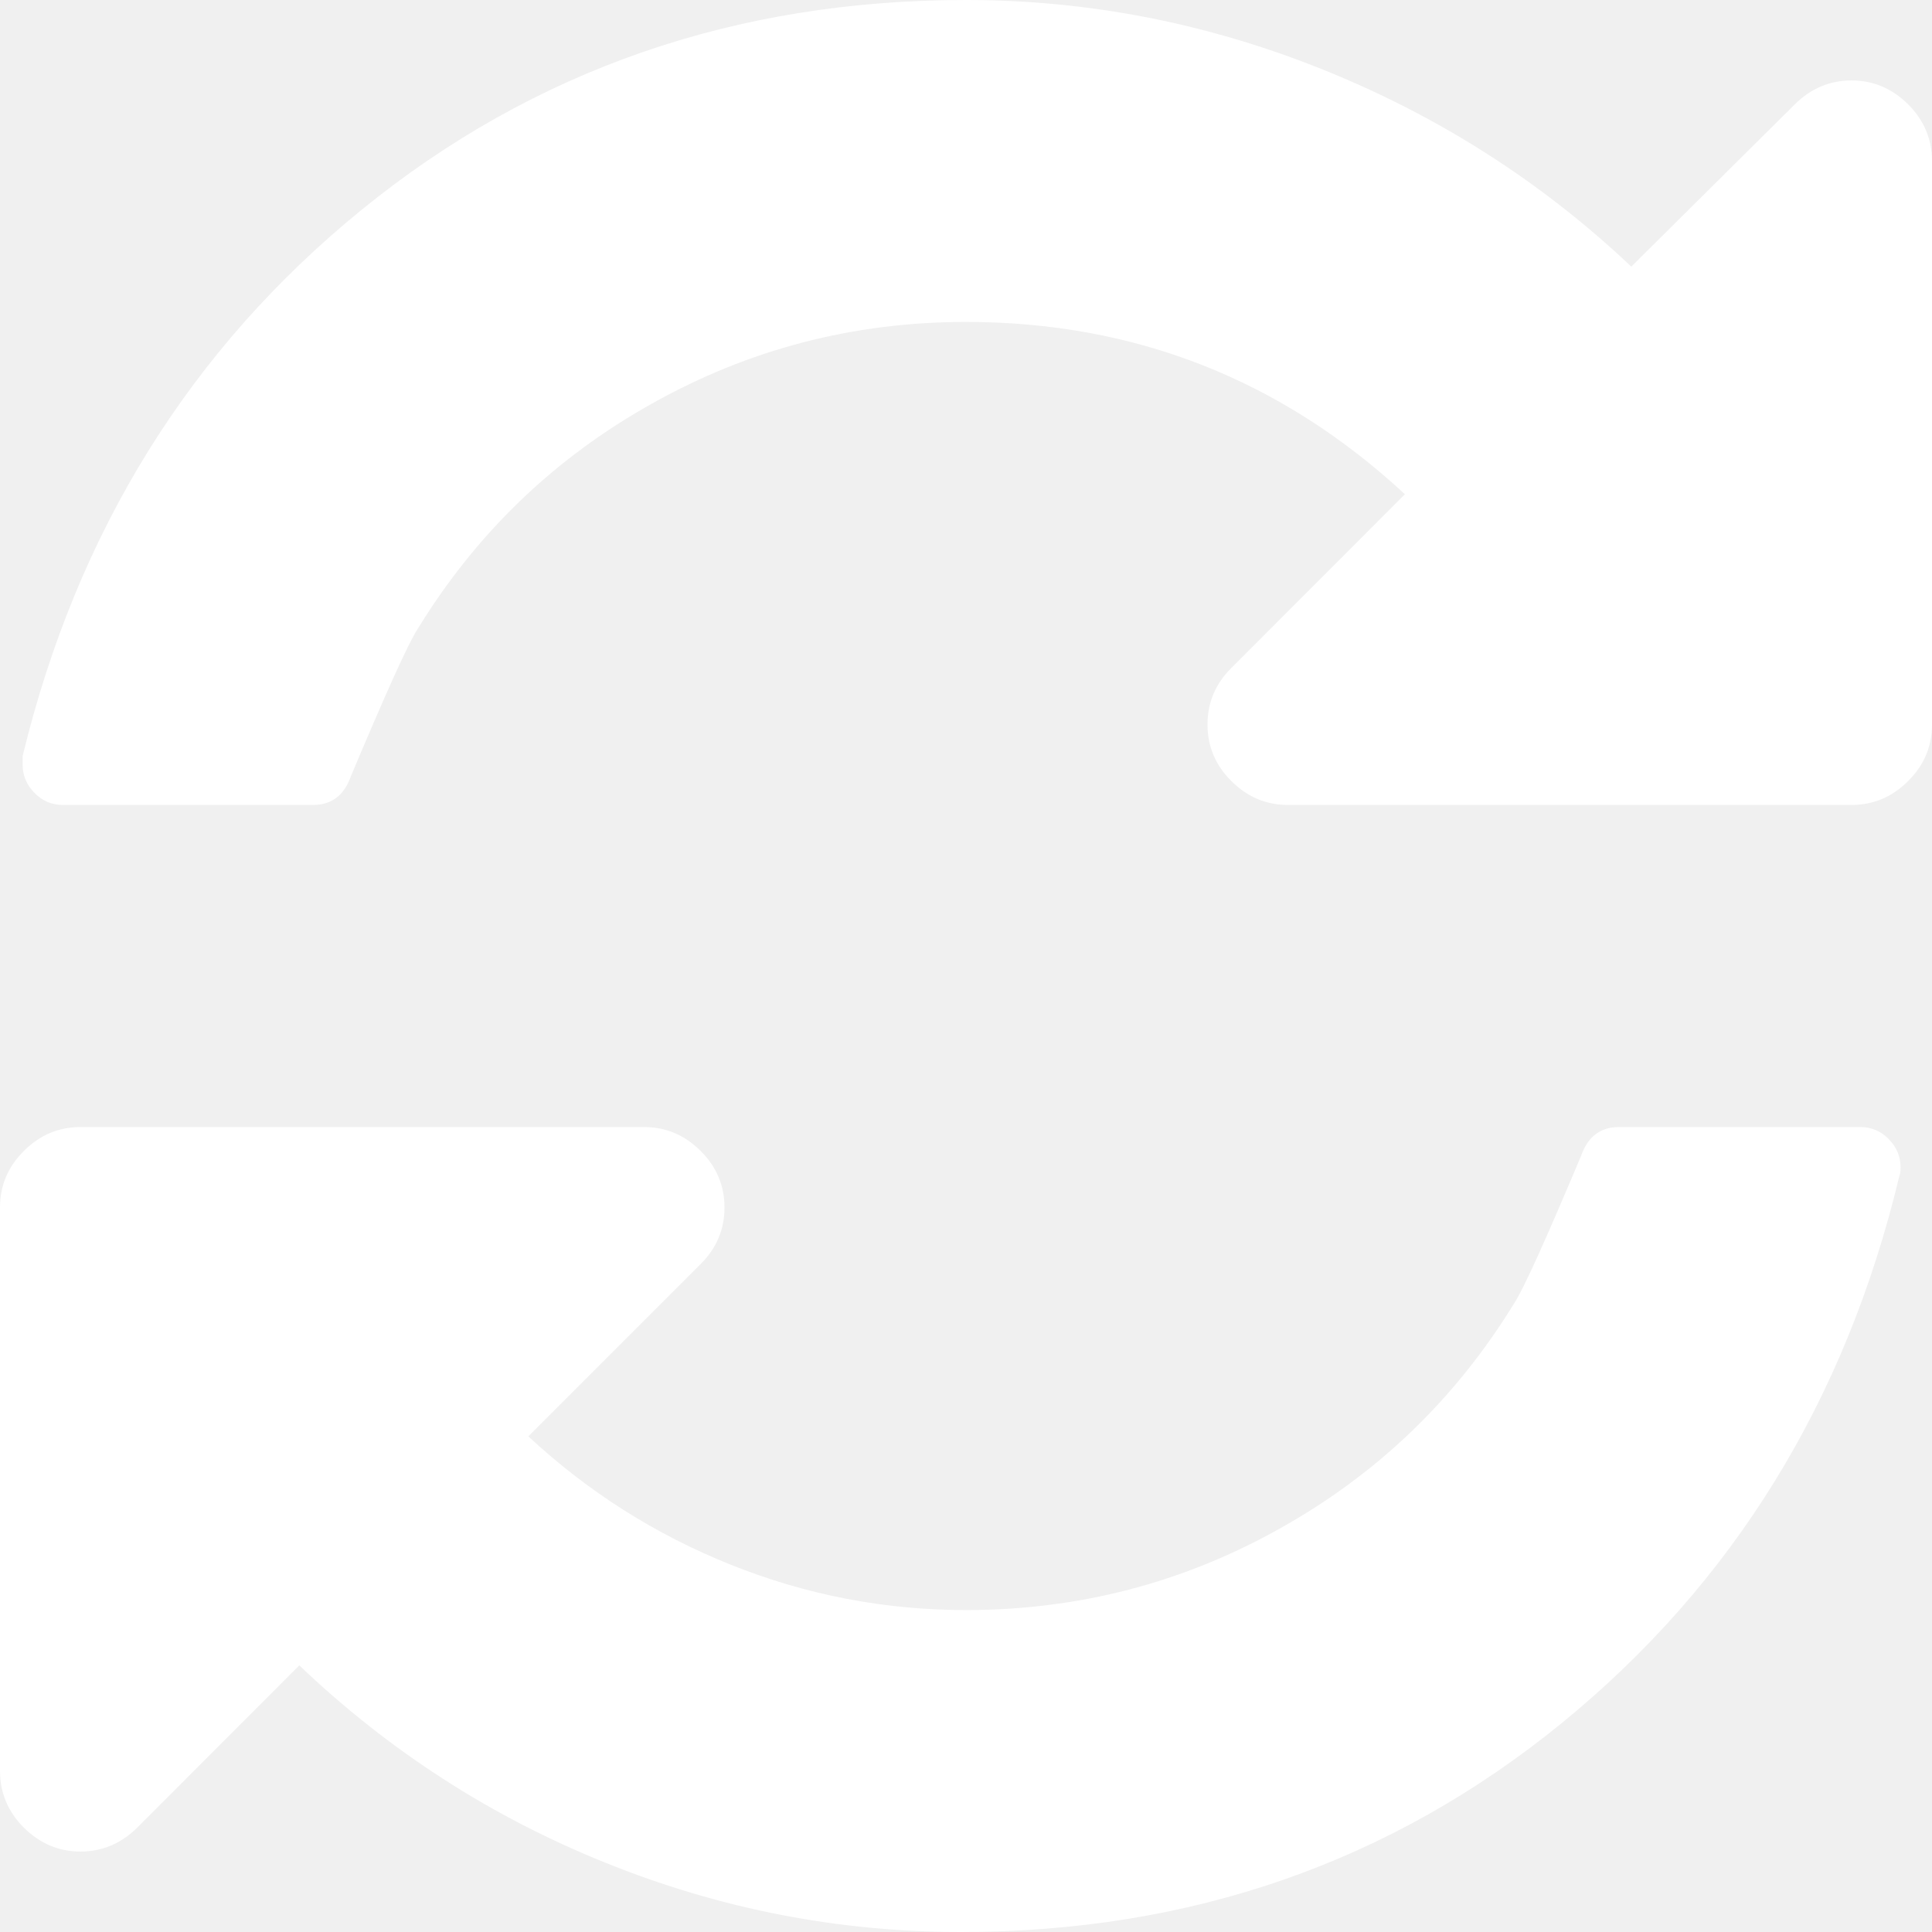
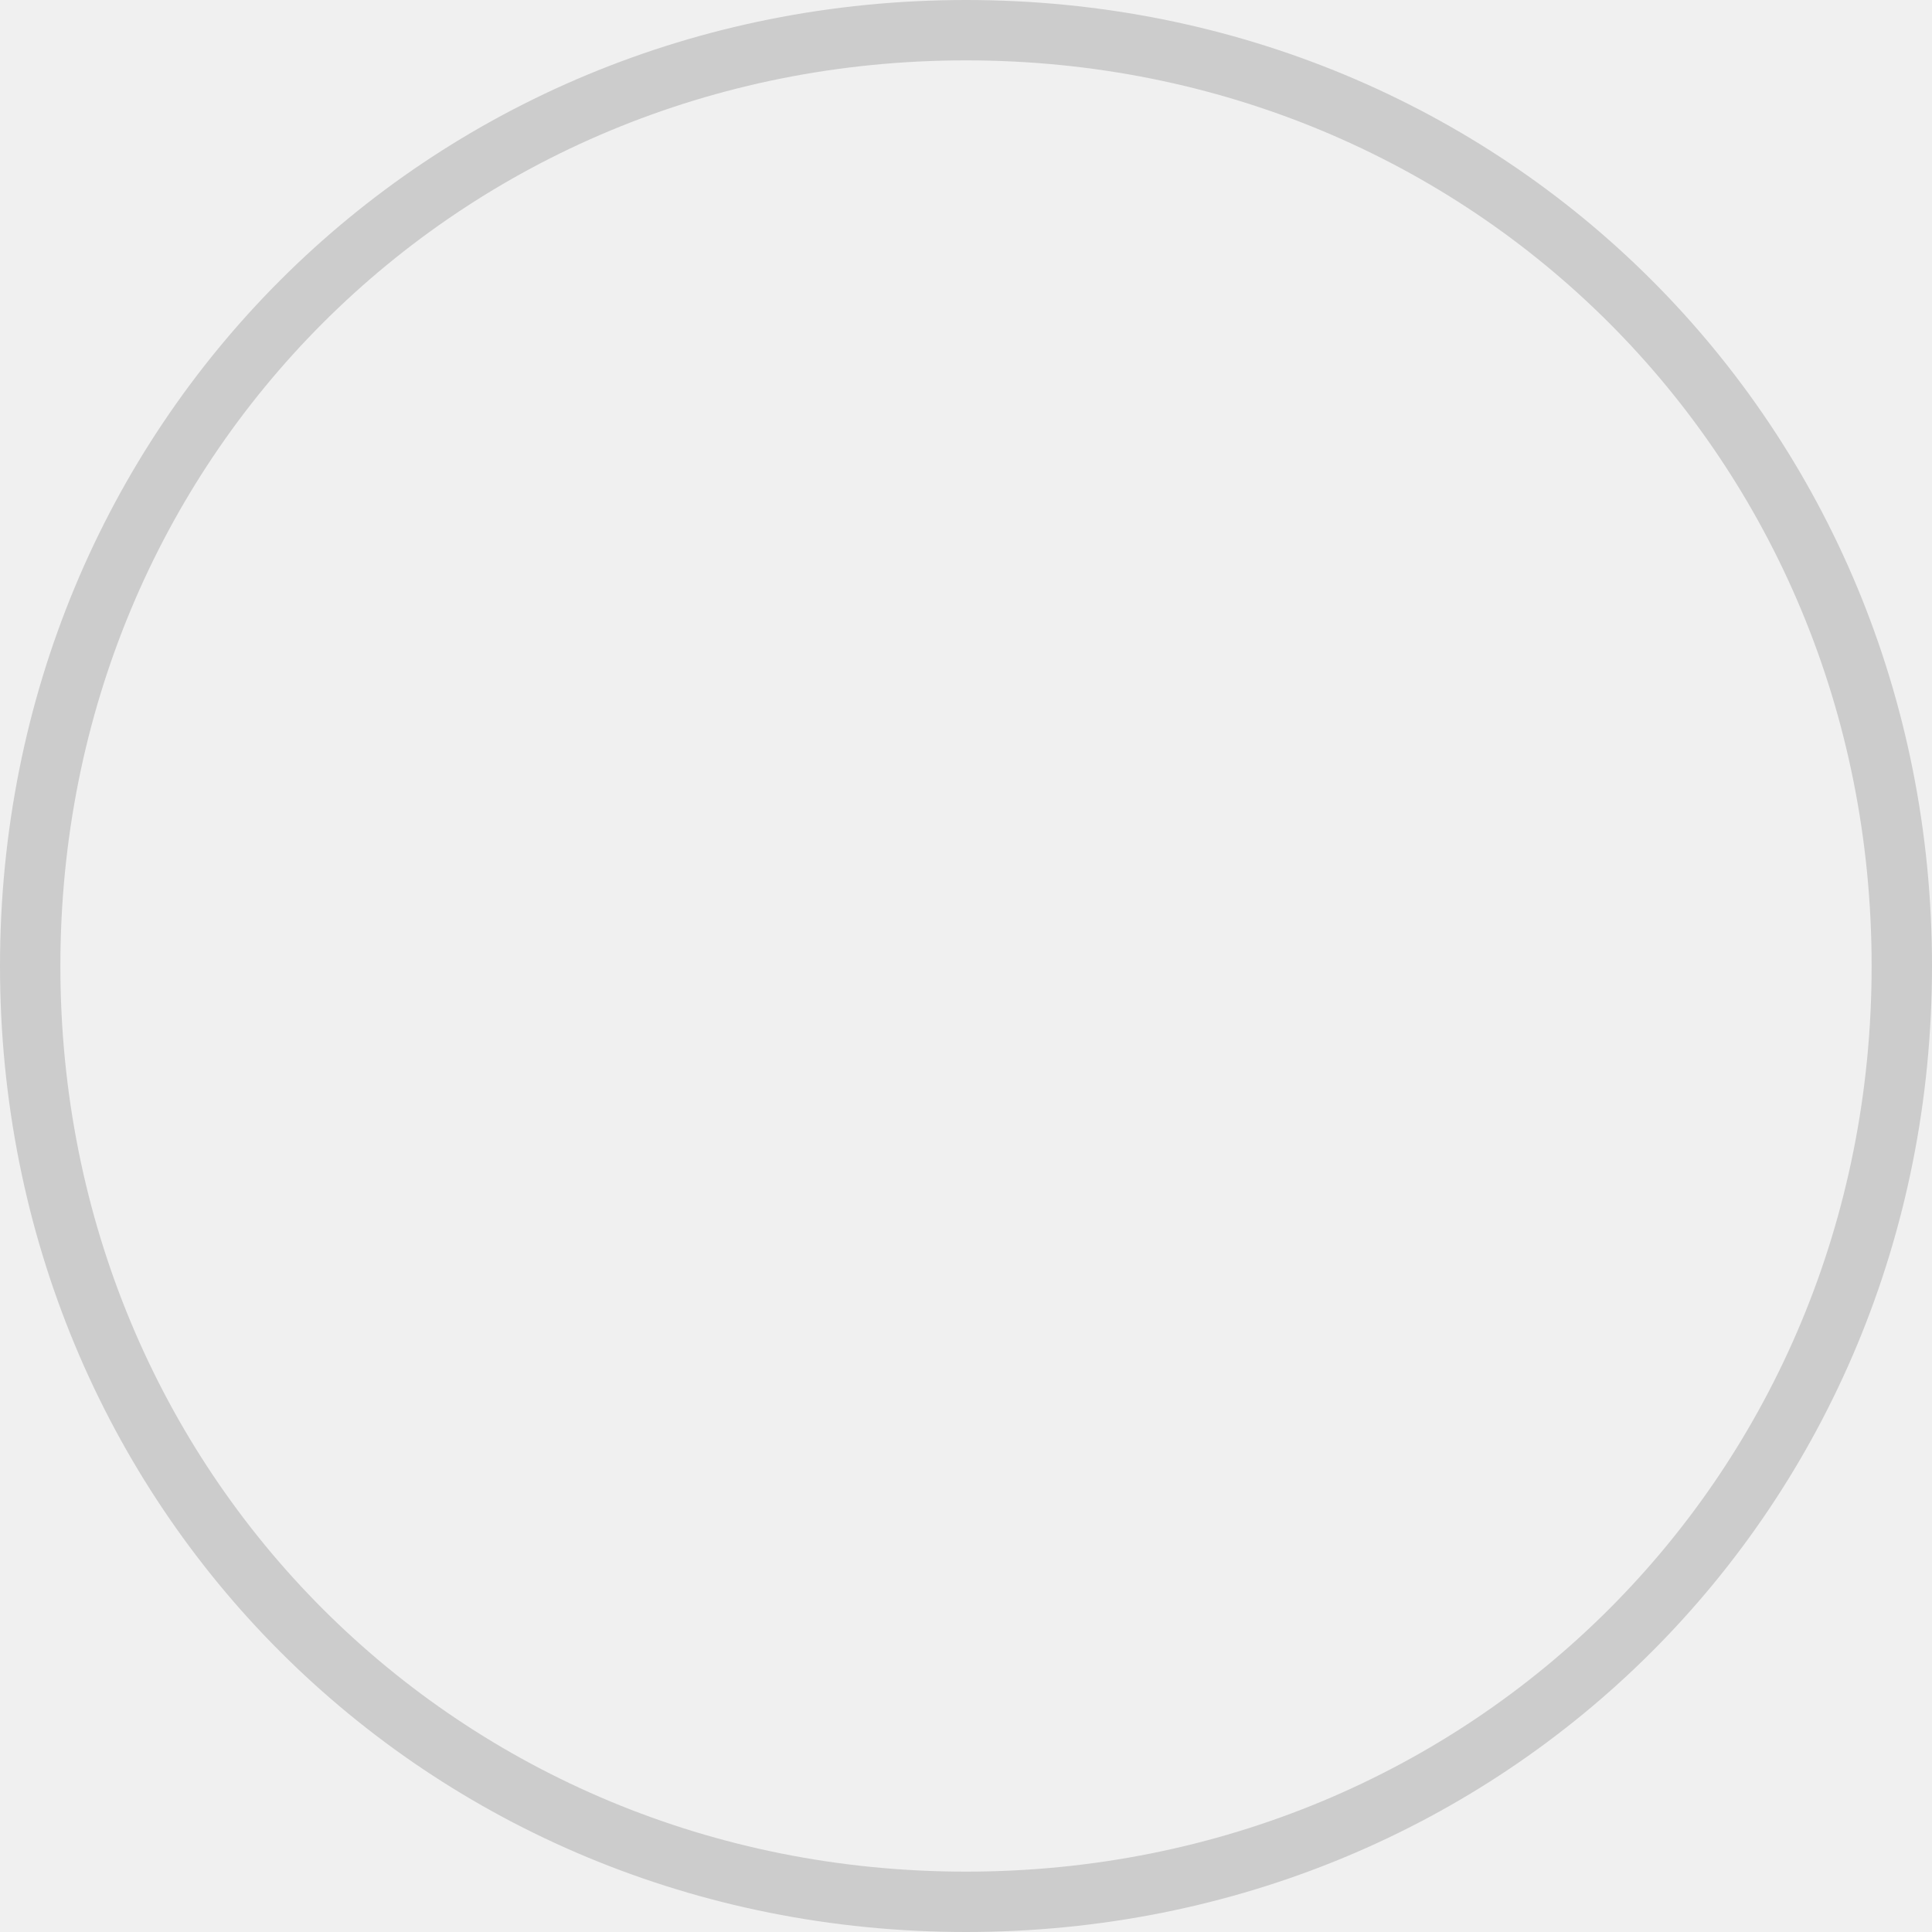
- <svg xmlns="http://www.w3.org/2000/svg" version="1.1" width="11px" height="11px">
-   <g transform="matrix(1 0 0 1 -322 -174 )">
-     <path d="M 10.753 6.485  C 10.798 6.53  10.821 6.584  10.821 6.646  C 10.821 6.67  10.819 6.686  10.814 6.696  C 10.508 7.975  9.868 9.013  8.895 9.808  C 7.921 10.603  6.78 11  5.471 11  C 4.774 11  4.1 10.869  3.448 10.606  C 2.797 10.344  2.215 9.969  1.704 9.482  L 0.781 10.406  C 0.69 10.496  0.582 10.542  0.458 10.542  C 0.334 10.542  0.227 10.496  0.136 10.406  C 0.045 10.315  0 10.207  0 10.083  L 0 6.875  C 0 6.751  0.045 6.643  0.136 6.553  C 0.227 6.462  0.334 6.417  0.458 6.417  L 3.667 6.417  C 3.791 6.417  3.898 6.462  3.989 6.553  C 4.08 6.643  4.125 6.751  4.125 6.875  C 4.125 6.999  4.08 7.107  3.989 7.197  L 3.008 8.178  C 3.347 8.493  3.731 8.737  4.161 8.909  C 4.59 9.081  5.037 9.167  5.5 9.167  C 6.14 9.167  6.737 9.012  7.29 8.701  C 7.844 8.391  8.288 7.964  8.622 7.419  C 8.675 7.338  8.801 7.059  9.002 6.581  C 9.04 6.472  9.112 6.417  9.217 6.417  L 10.592 6.417  C 10.654 6.417  10.708 6.439  10.753 6.485  Z M 10.864 0.594  C 10.955 0.685  11 0.793  11 0.917  L 11 4.125  C 11 4.249  10.955 4.357  10.864 4.447  C 10.773 4.538  10.666 4.583  10.542 4.583  L 7.333 4.583  C 7.209 4.583  7.102 4.538  7.011 4.447  C 6.92 4.357  6.875 4.249  6.875 4.125  C 6.875 4.001  6.92 3.893  7.011 3.803  L 7.999 2.814  C 7.293 2.16  6.46 1.833  5.5 1.833  C 4.86 1.833  4.263 1.988  3.71 2.299  C 3.156 2.609  2.712 3.036  2.378 3.581  C 2.325 3.662  2.199 3.941  1.998 4.419  C 1.96 4.528  1.888 4.583  1.783 4.583  L 0.358 4.583  C 0.296 4.583  0.242 4.561  0.197 4.515  C 0.152 4.47  0.129 4.416  0.129 4.354  L 0.129 4.304  C 0.439 3.025  1.084 1.987  2.062 1.192  C 3.041 0.397  4.187 0  5.5 0  C 6.197 0  6.875 0.132  7.534 0.397  C 8.193 0.662  8.778 1.036  9.288 1.518  L 10.219 0.594  C 10.31 0.504  10.418 0.458  10.542 0.458  C 10.666 0.458  10.773 0.504  10.864 0.594  Z " fill-rule="nonzero" fill="#ffffff" stroke="none" transform="matrix(1 0 0 1 322 174 )" />
+ <svg xmlns="http://www.w3.org/2000/svg" version="1.1" width="32px" height="32px">
+   <g transform="matrix(1 0 0 1 -834 -43 )">
+     <path d="M 850 43.5  C 858.68 43.5  865.5 50.32  865.5 59  C 865.5 67.68  858.68 74.5  850 74.5  C 841.32 74.5  834.5 67.68  834.5 59  C 834.5 50.32  841.32 43.5  850 43.5  Z " fill-rule="nonzero" fill="#ffffff" stroke="none" fill-opacity="0" />
+     <path d="M 850 43.5  C 858.68 43.5  865.5 50.32  865.5 59  C 865.5 67.68  858.68 74.5  850 74.5  C 841.32 74.5  834.5 67.68  834.5 59  C 834.5 50.32  841.32 43.5  850 43.5  Z " stroke-width="1" stroke="#000000" fill="none" stroke-opacity="0.149" />
  </g>
</svg>
